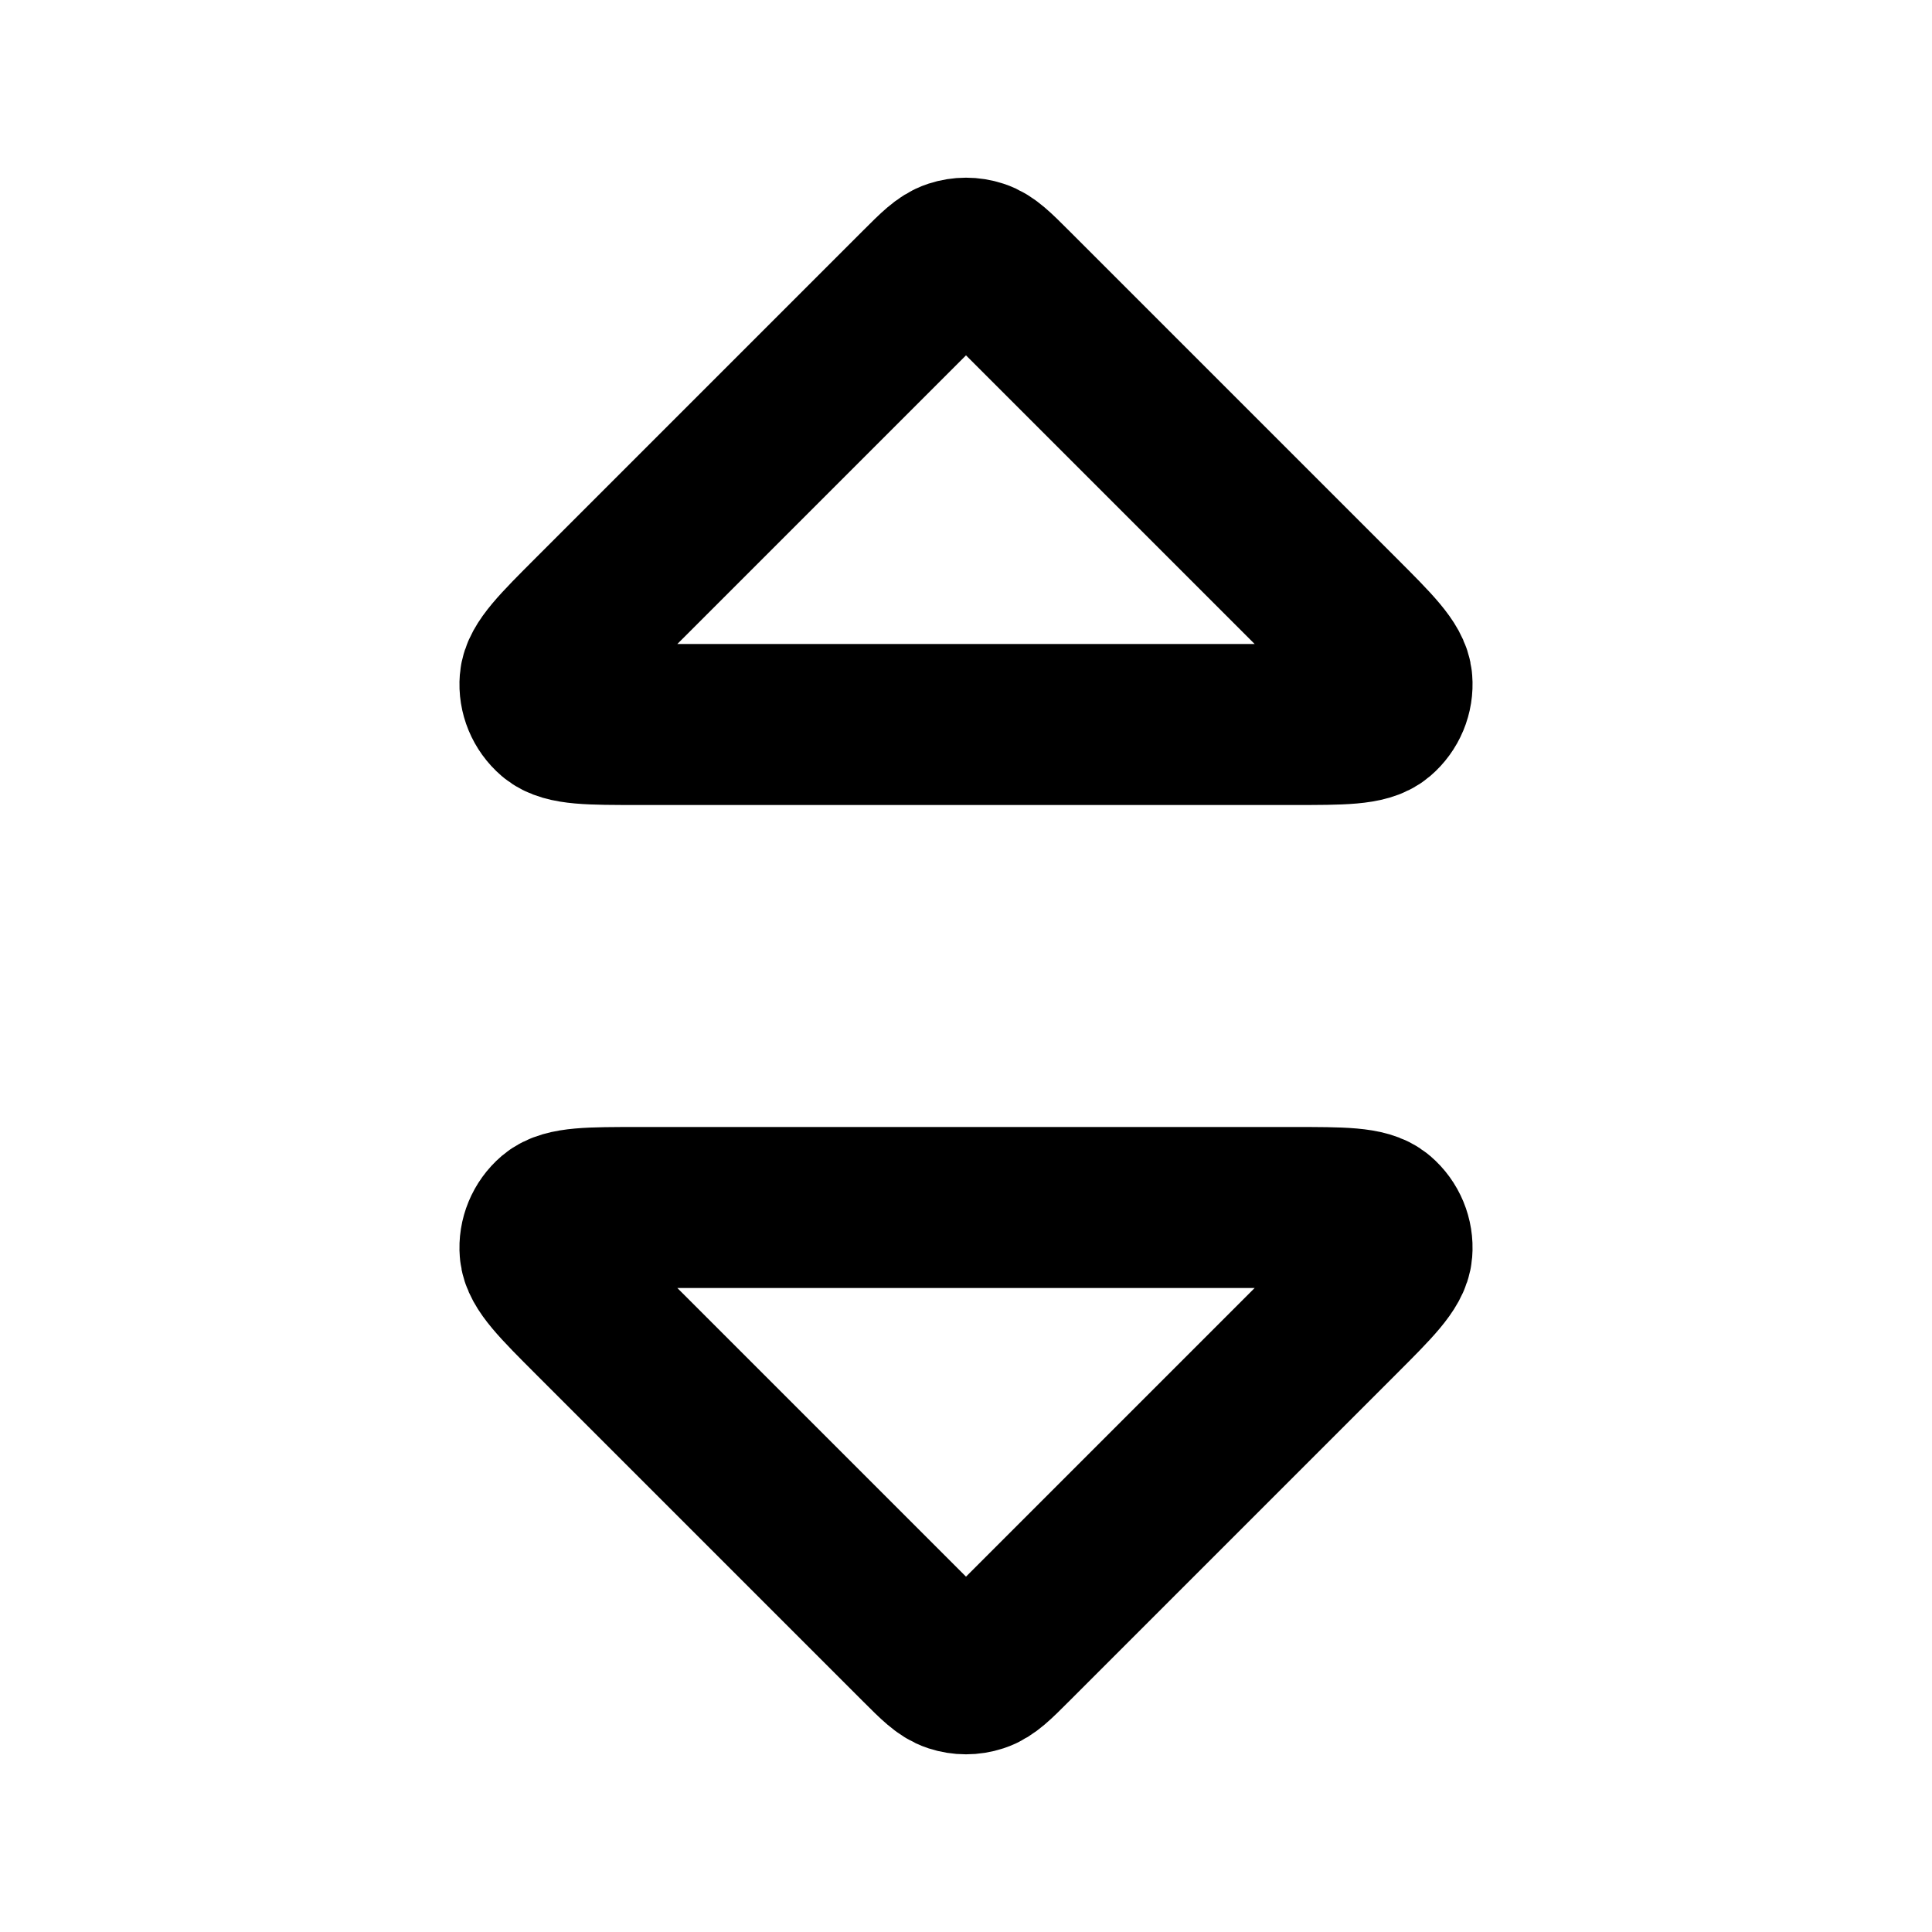
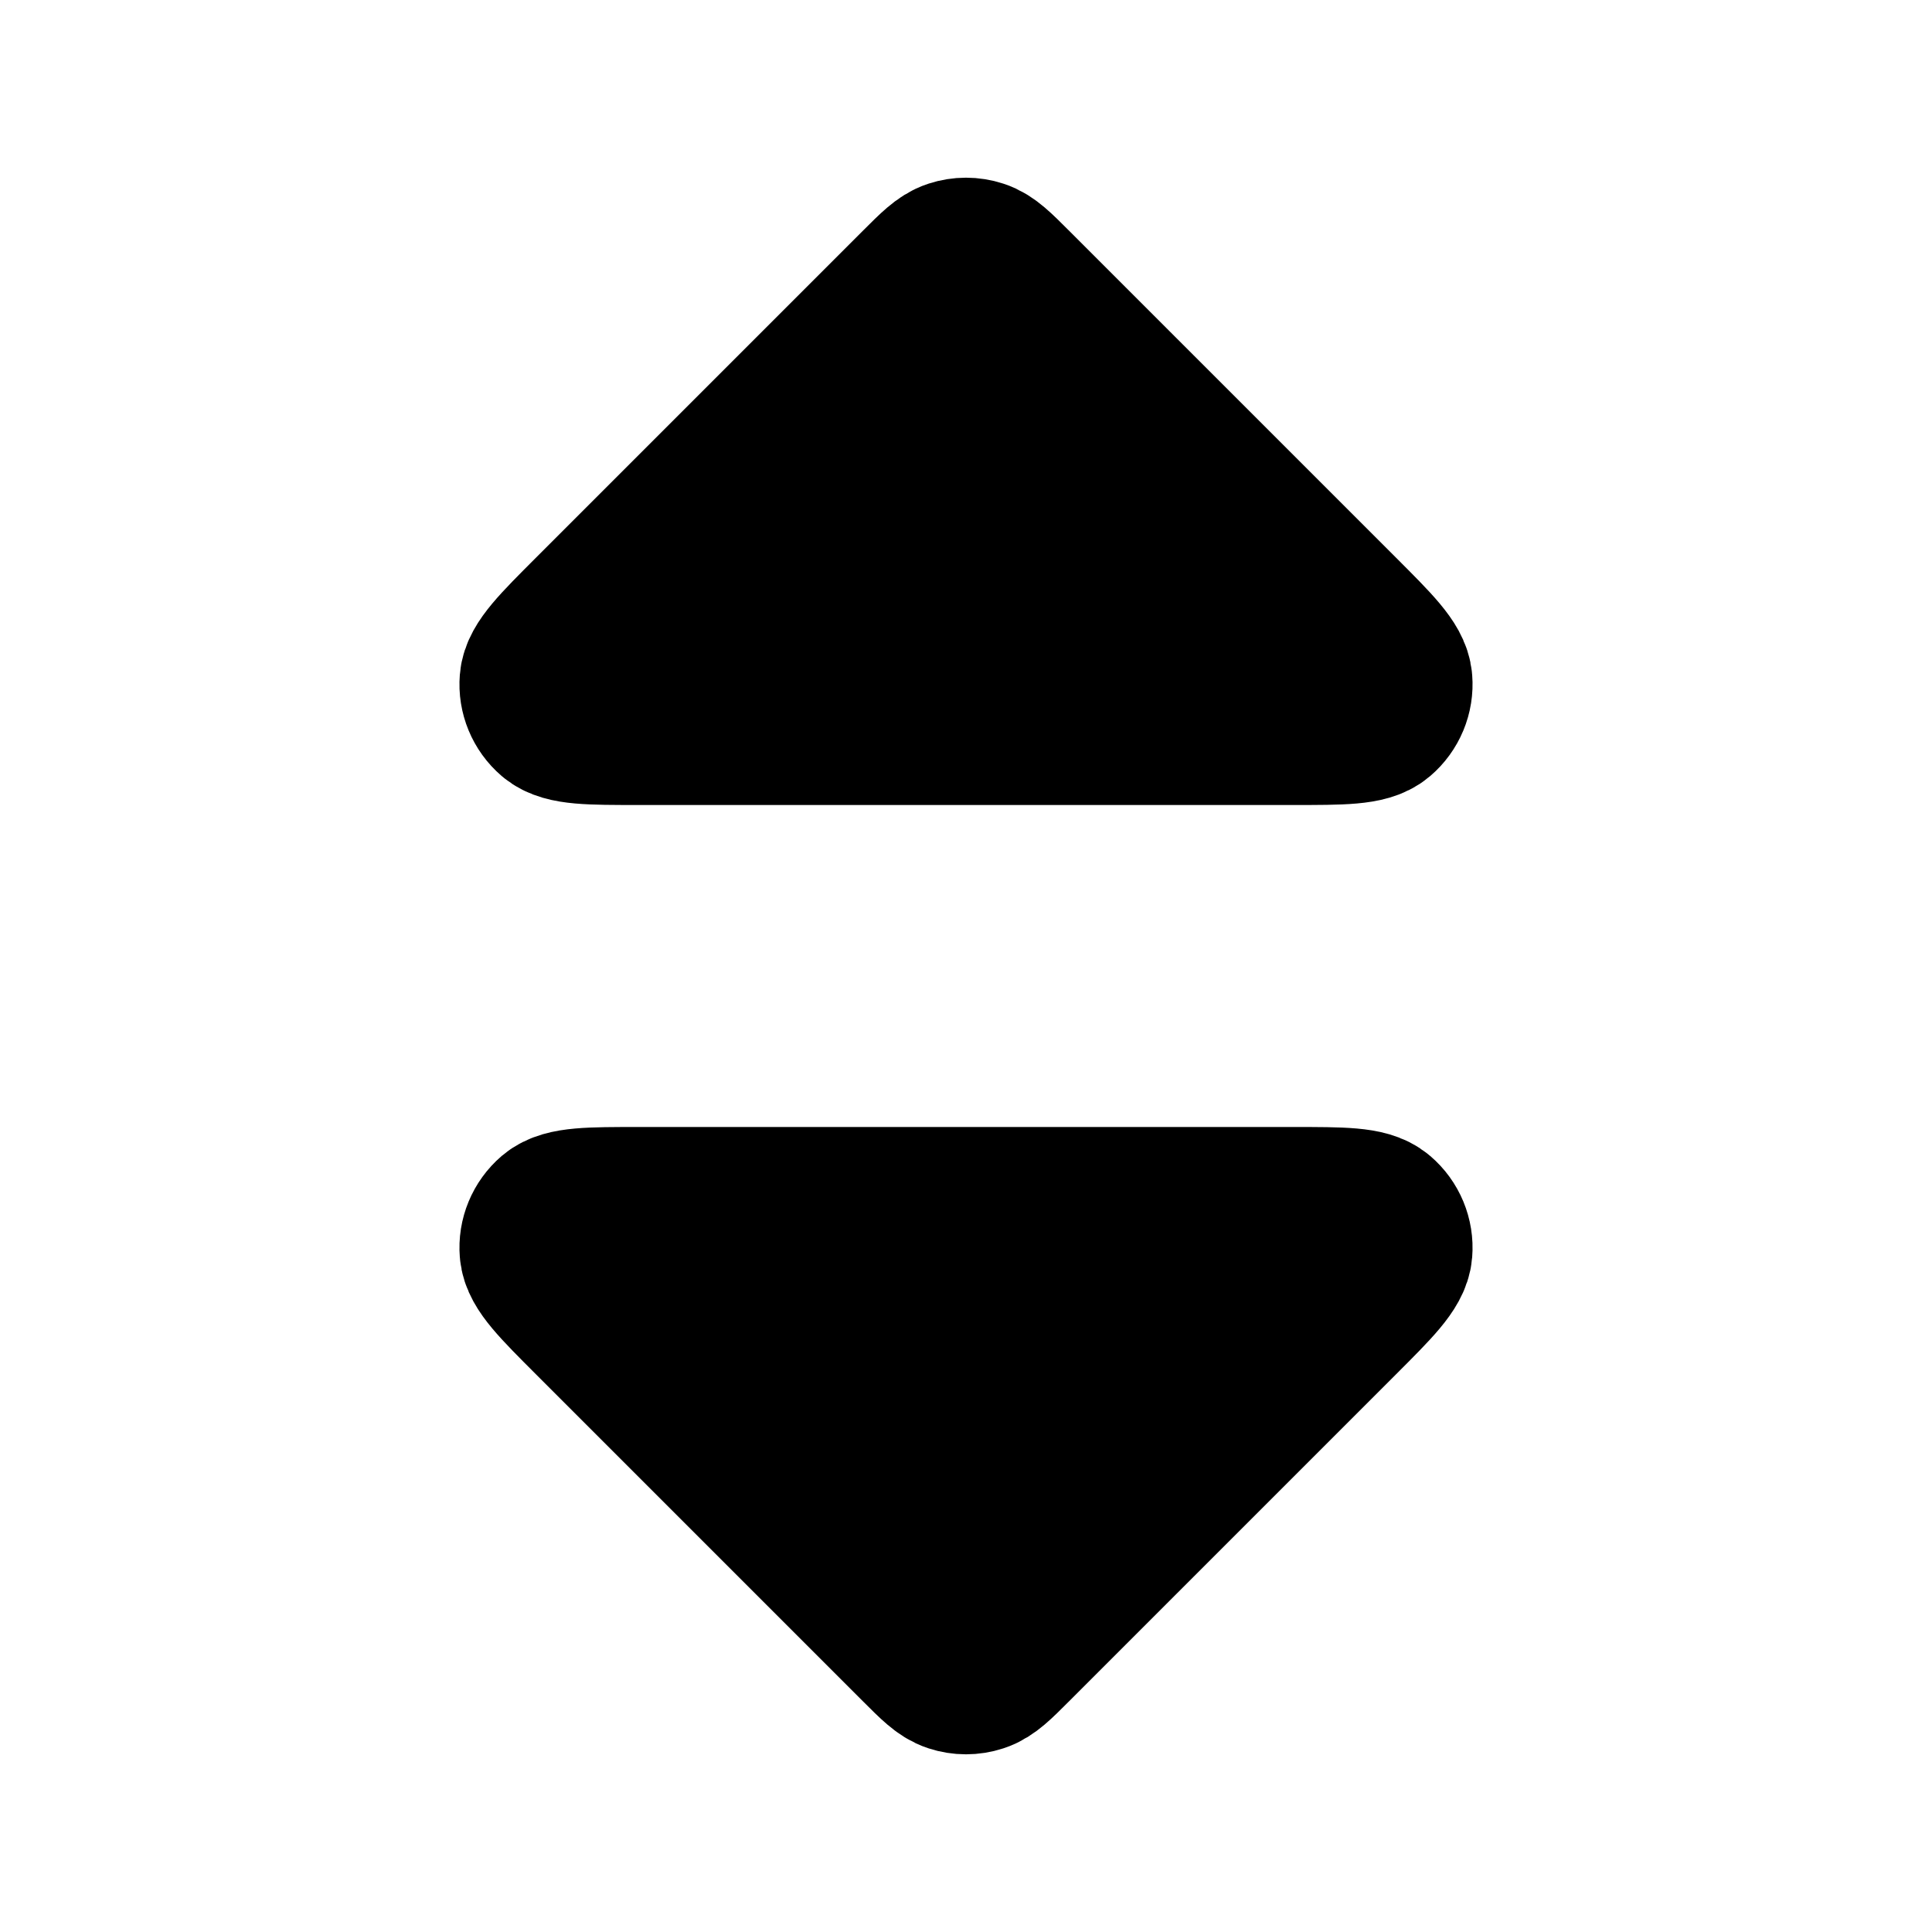
- <svg xmlns="http://www.w3.org/2000/svg" width="800px" height="800px" viewBox="0 0 24 24" fill="none">
+ <svg xmlns="http://www.w3.org/2000/svg" width="800px" height="800px" viewBox="0 0 24 24" fill="black">
  <path d="M16.069 15H7.931C7.325 15 7.023 15 6.882 15.12C6.761 15.224 6.696 15.38 6.709 15.539C6.723 15.723 6.937 15.937 7.366 16.366L11.434 20.434C11.632 20.632 11.731 20.731 11.845 20.768C11.946 20.801 12.054 20.801 12.154 20.768C12.269 20.731 12.368 20.632 12.566 20.434L16.634 16.366C17.063 15.937 17.277 15.723 17.291 15.539C17.304 15.38 17.239 15.224 17.117 15.12C16.977 15 16.674 15 16.069 15Z" stroke="#000000" stroke-width="2" stroke-linecap="round" stroke-linejoin="round" />
  <path d="M7.931 9H16.069C16.674 9 16.977 9 17.117 8.88C17.239 8.776 17.304 8.62 17.291 8.461C17.277 8.277 17.063 8.063 16.634 7.634L12.566 3.566C12.368 3.368 12.269 3.269 12.154 3.232C12.054 3.199 11.946 3.199 11.845 3.232C11.731 3.269 11.632 3.368 11.434 3.566L7.366 7.634C6.937 8.063 6.723 8.277 6.709 8.461C6.696 8.62 6.761 8.776 6.882 8.88C7.023 9 7.325 9 7.931 9Z" stroke="#000000" stroke-width="2" stroke-linecap="round" stroke-linejoin="round" />
</svg>
